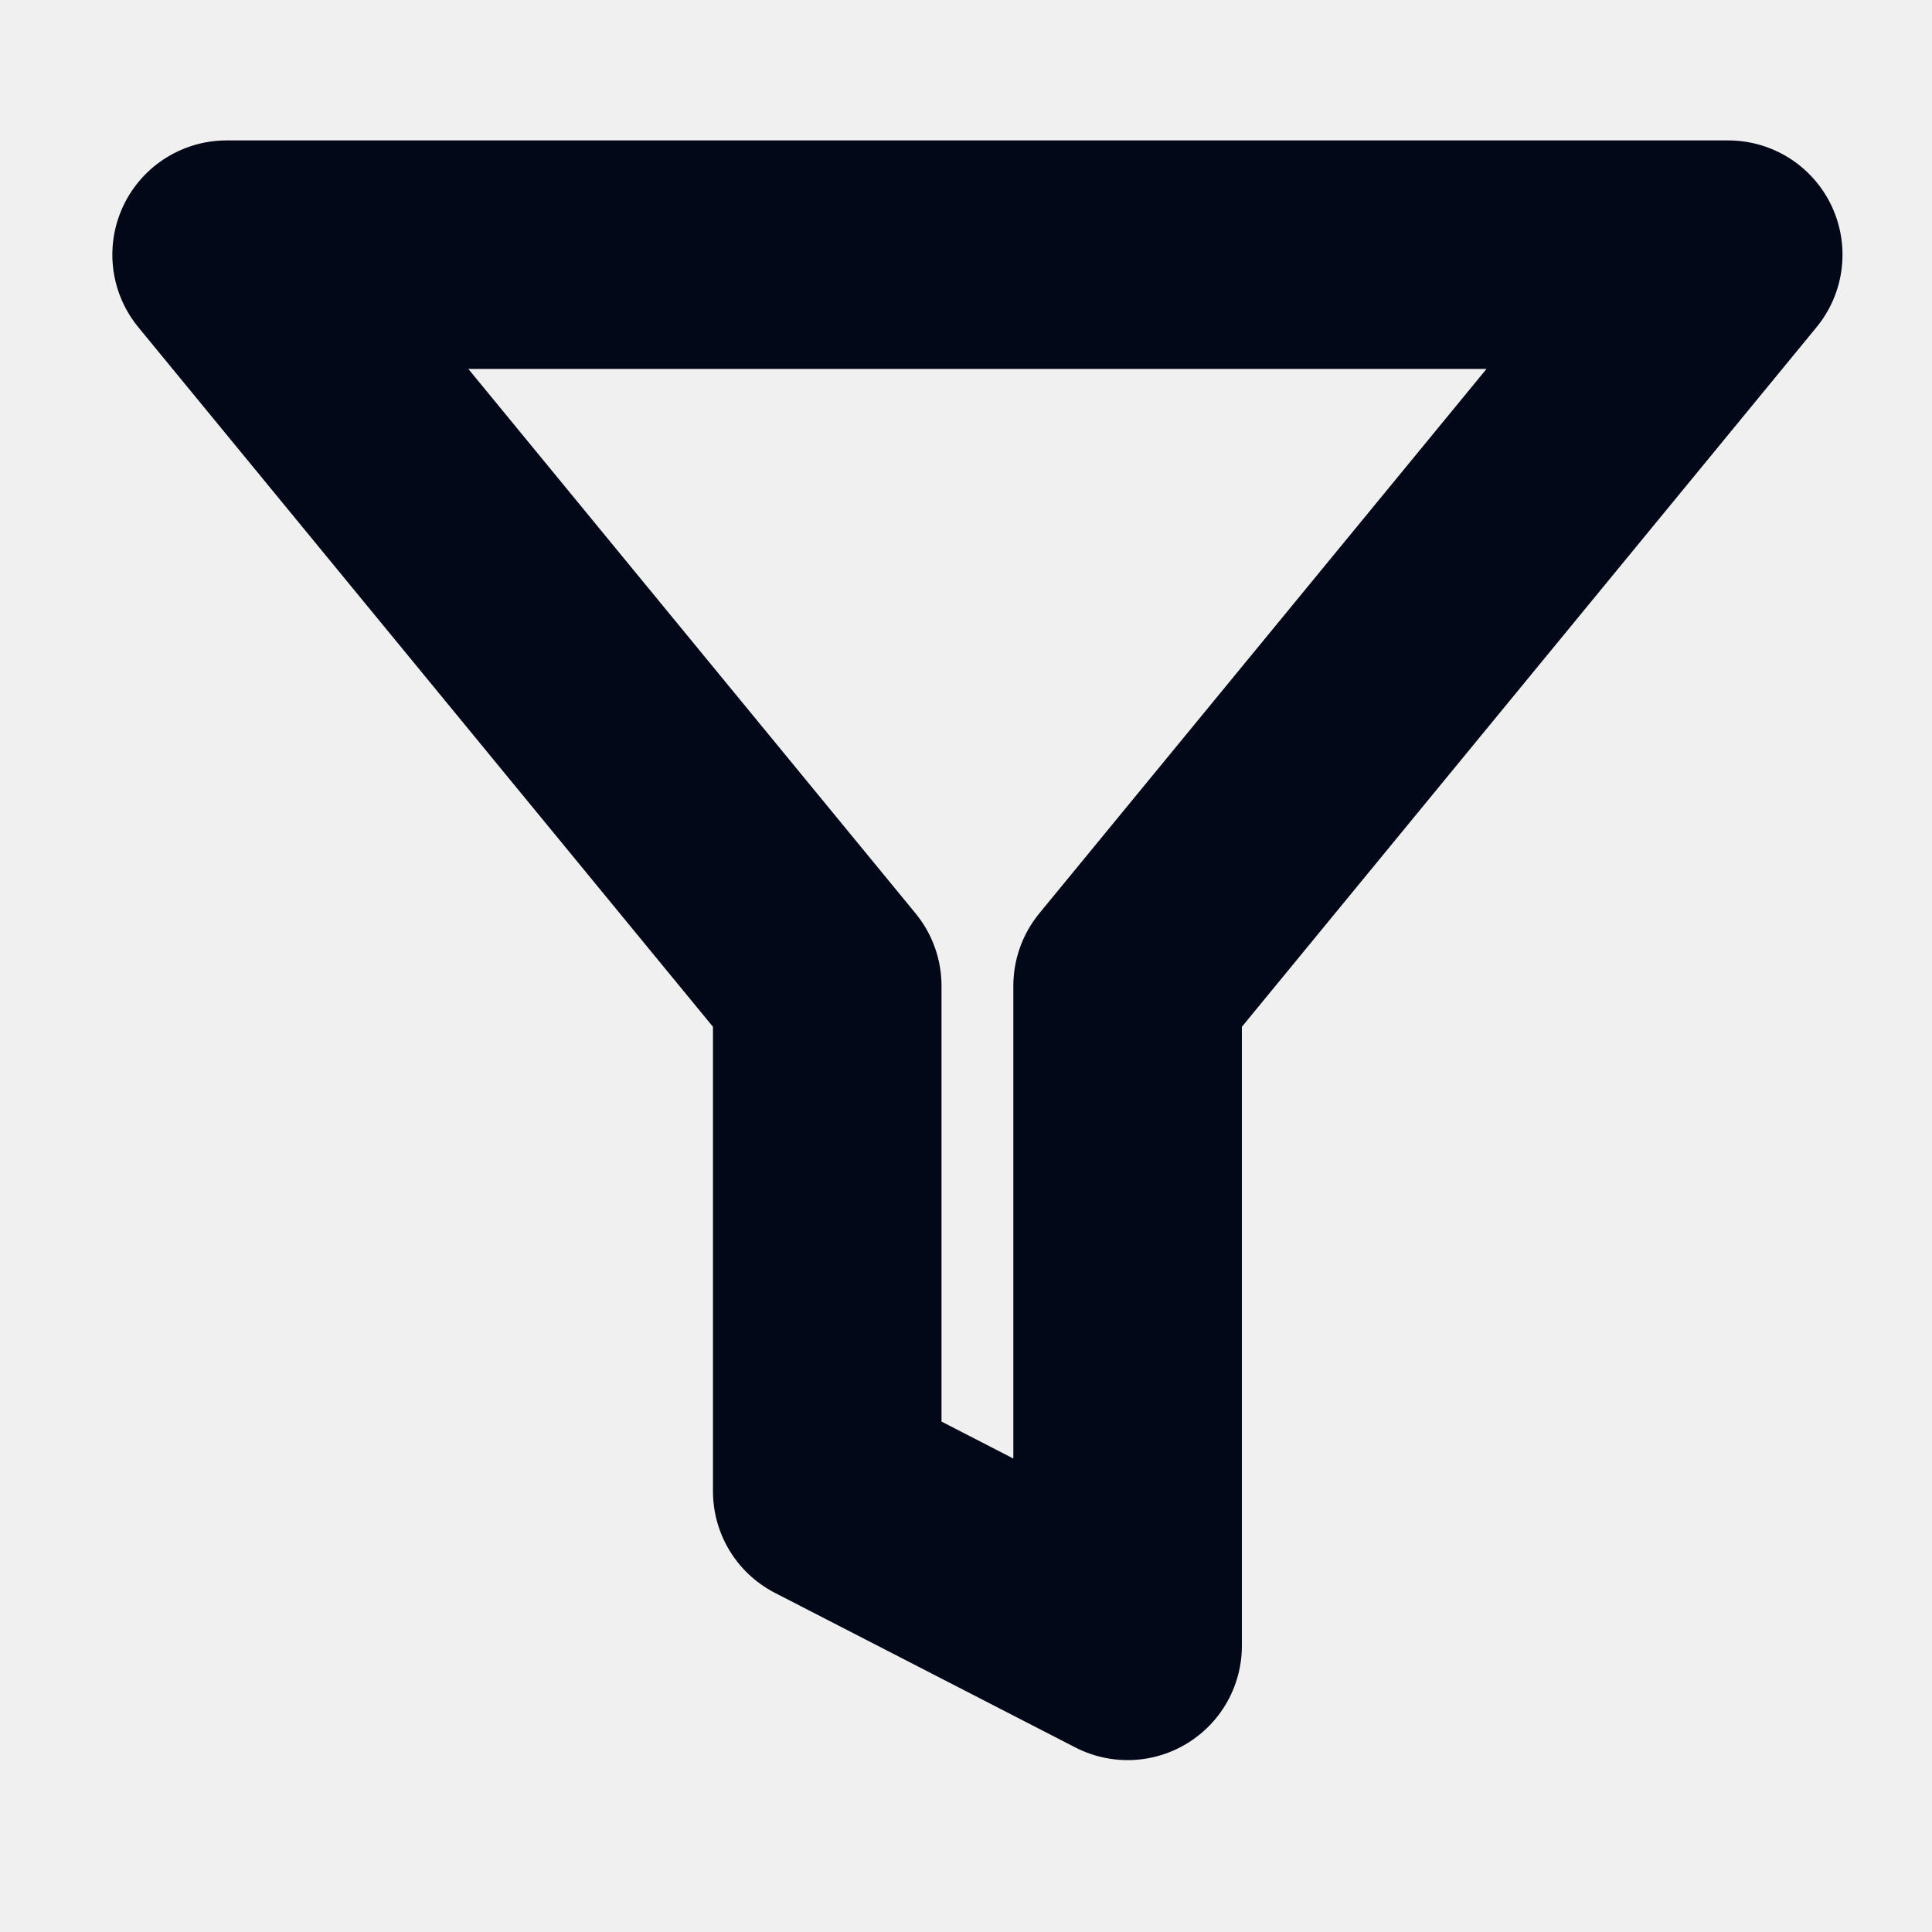
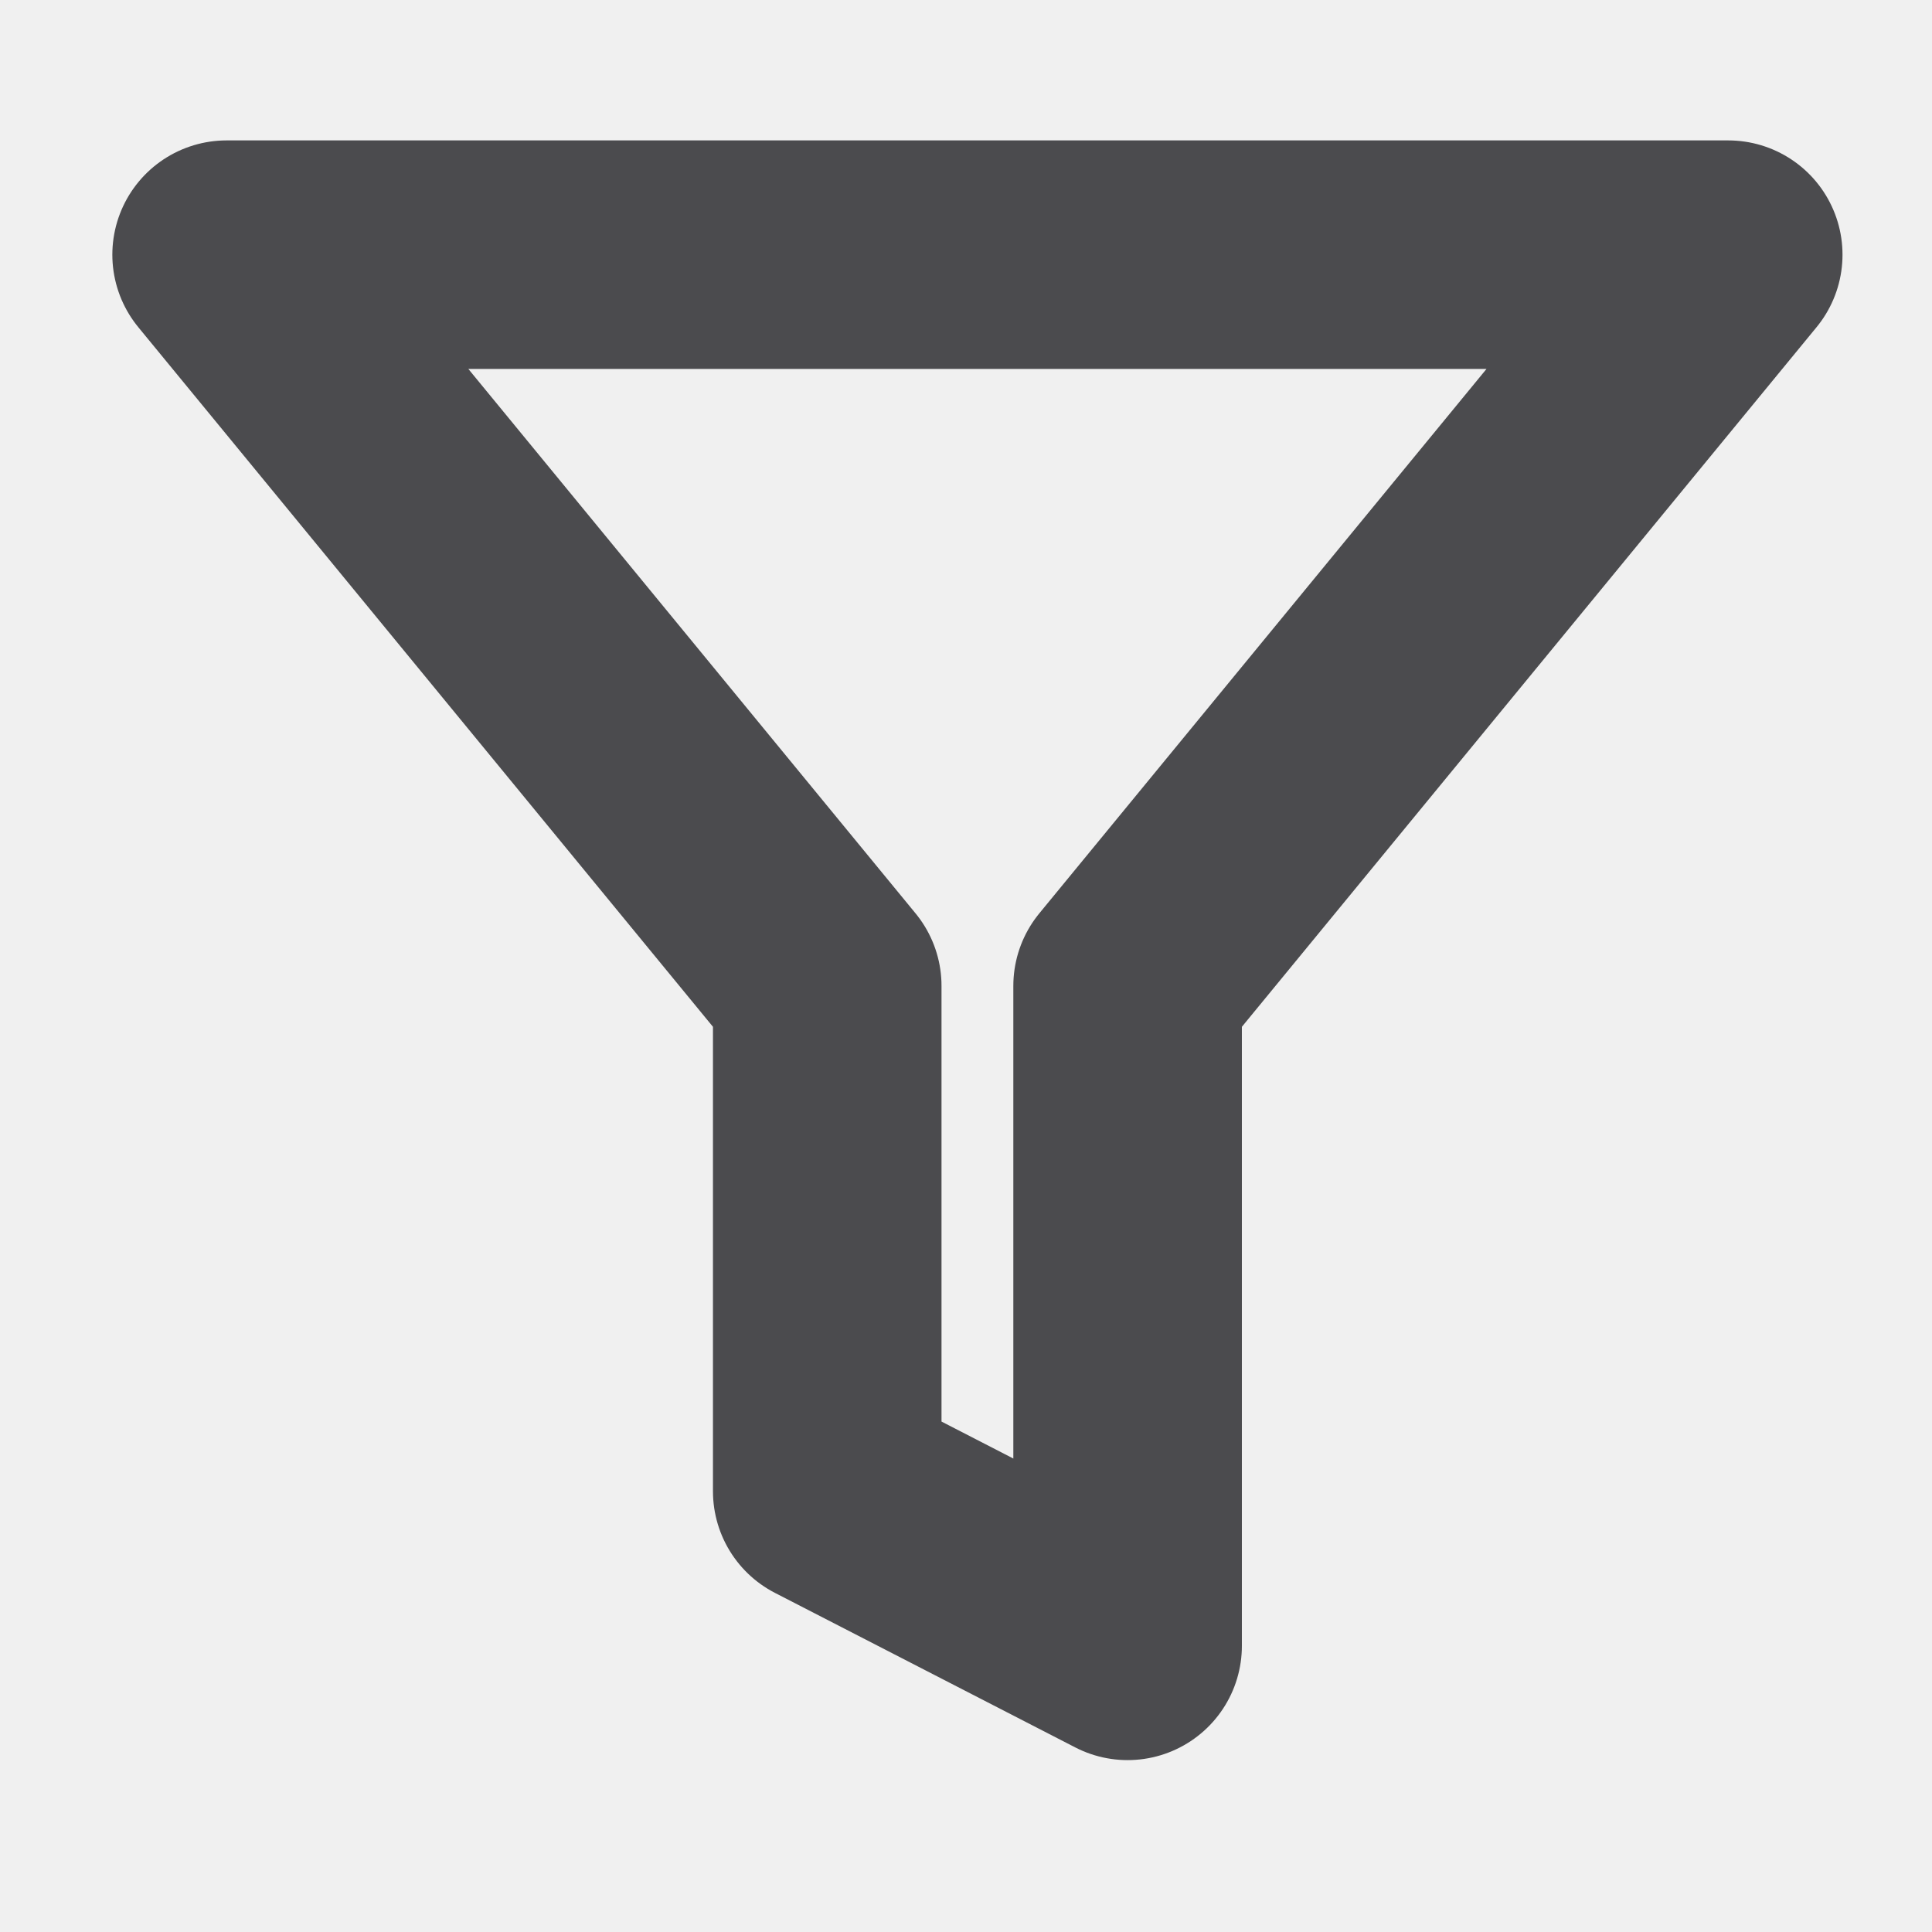
<svg xmlns="http://www.w3.org/2000/svg" width="17" height="17" viewBox="0 0 17 17" fill="none">
  <g clip-path="url(#clip0_381_956)">
-     <path d="M15.207 2.241H1.994L7.279 8.675V13.122L9.922 14.482V8.675L15.207 2.241Z" stroke="#020817" stroke-width="2.011" stroke-linecap="round" stroke-linejoin="round" />
+     <path d="M15.207 2.241H1.994L7.279 8.675V13.122L9.922 14.482V8.675L15.207 2.241Z" stroke="#4b4b4e" stroke-width="2.011" stroke-linecap="round" stroke-linejoin="round" />
  </g>
  <defs>
    <clipPath id="clip0_381_956">
      <rect width="15.855" height="16.322" fill="white" transform="translate(0.671875 0.201172)" />
    </clipPath>
  </defs>
</svg>
